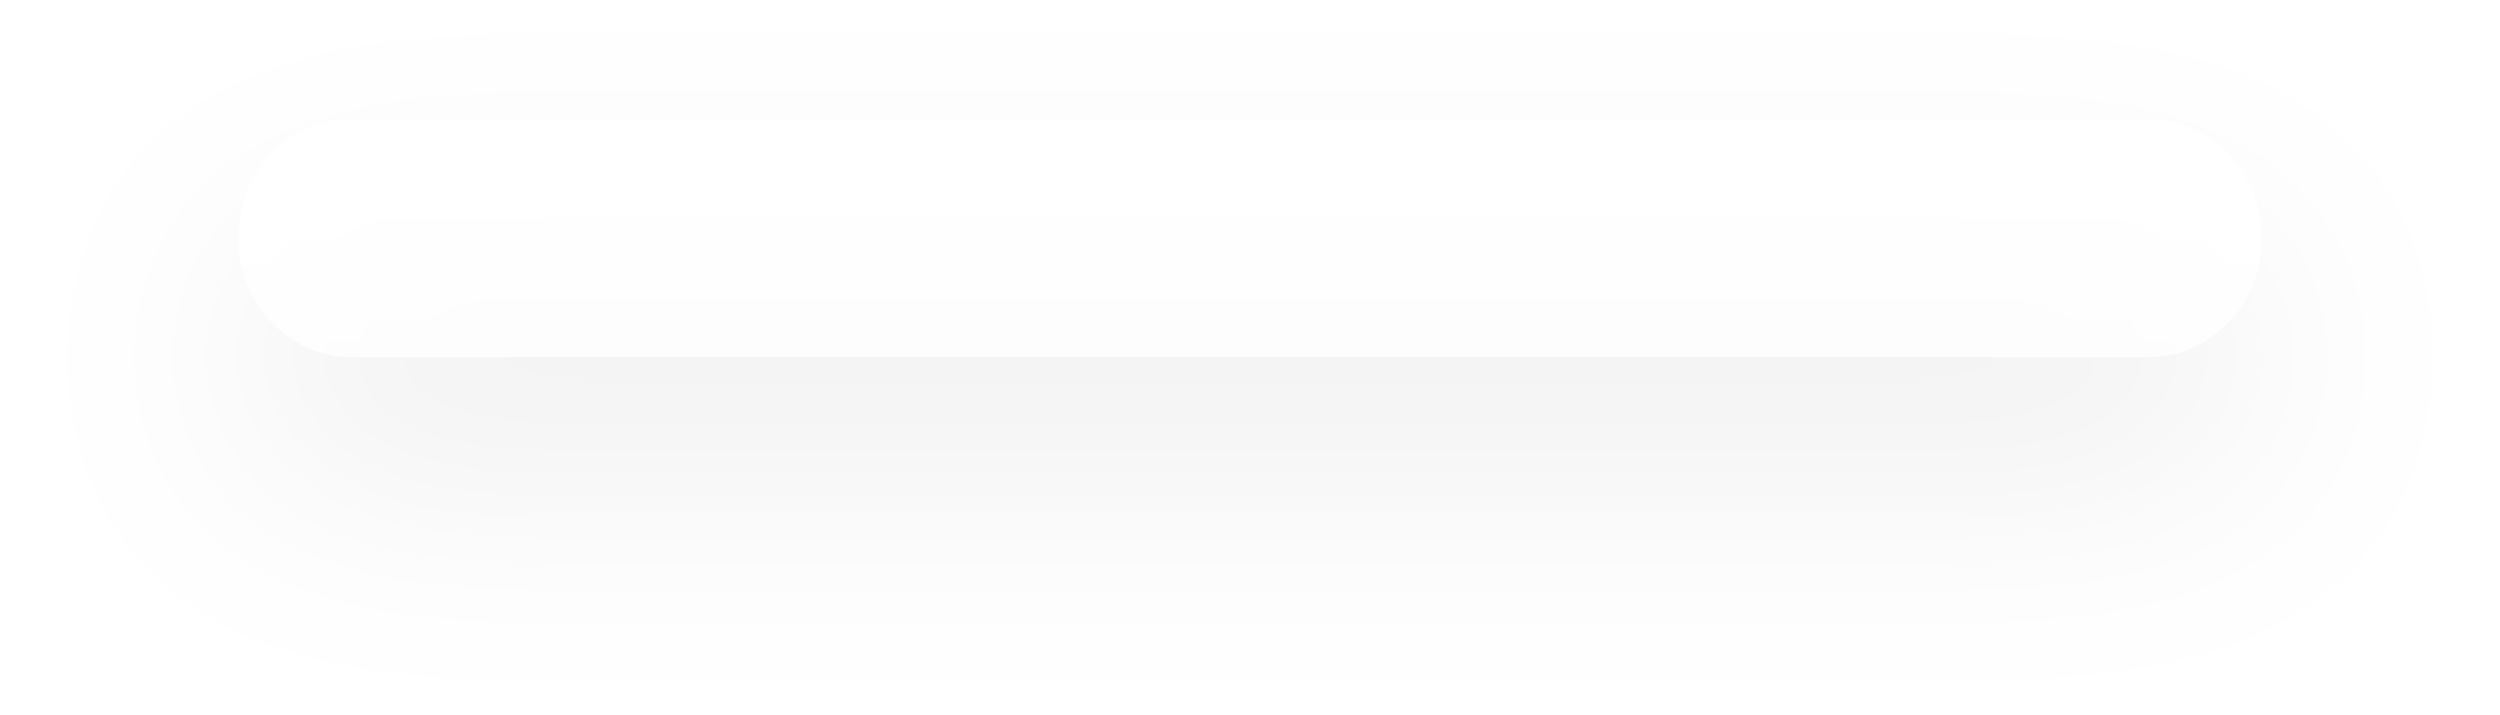
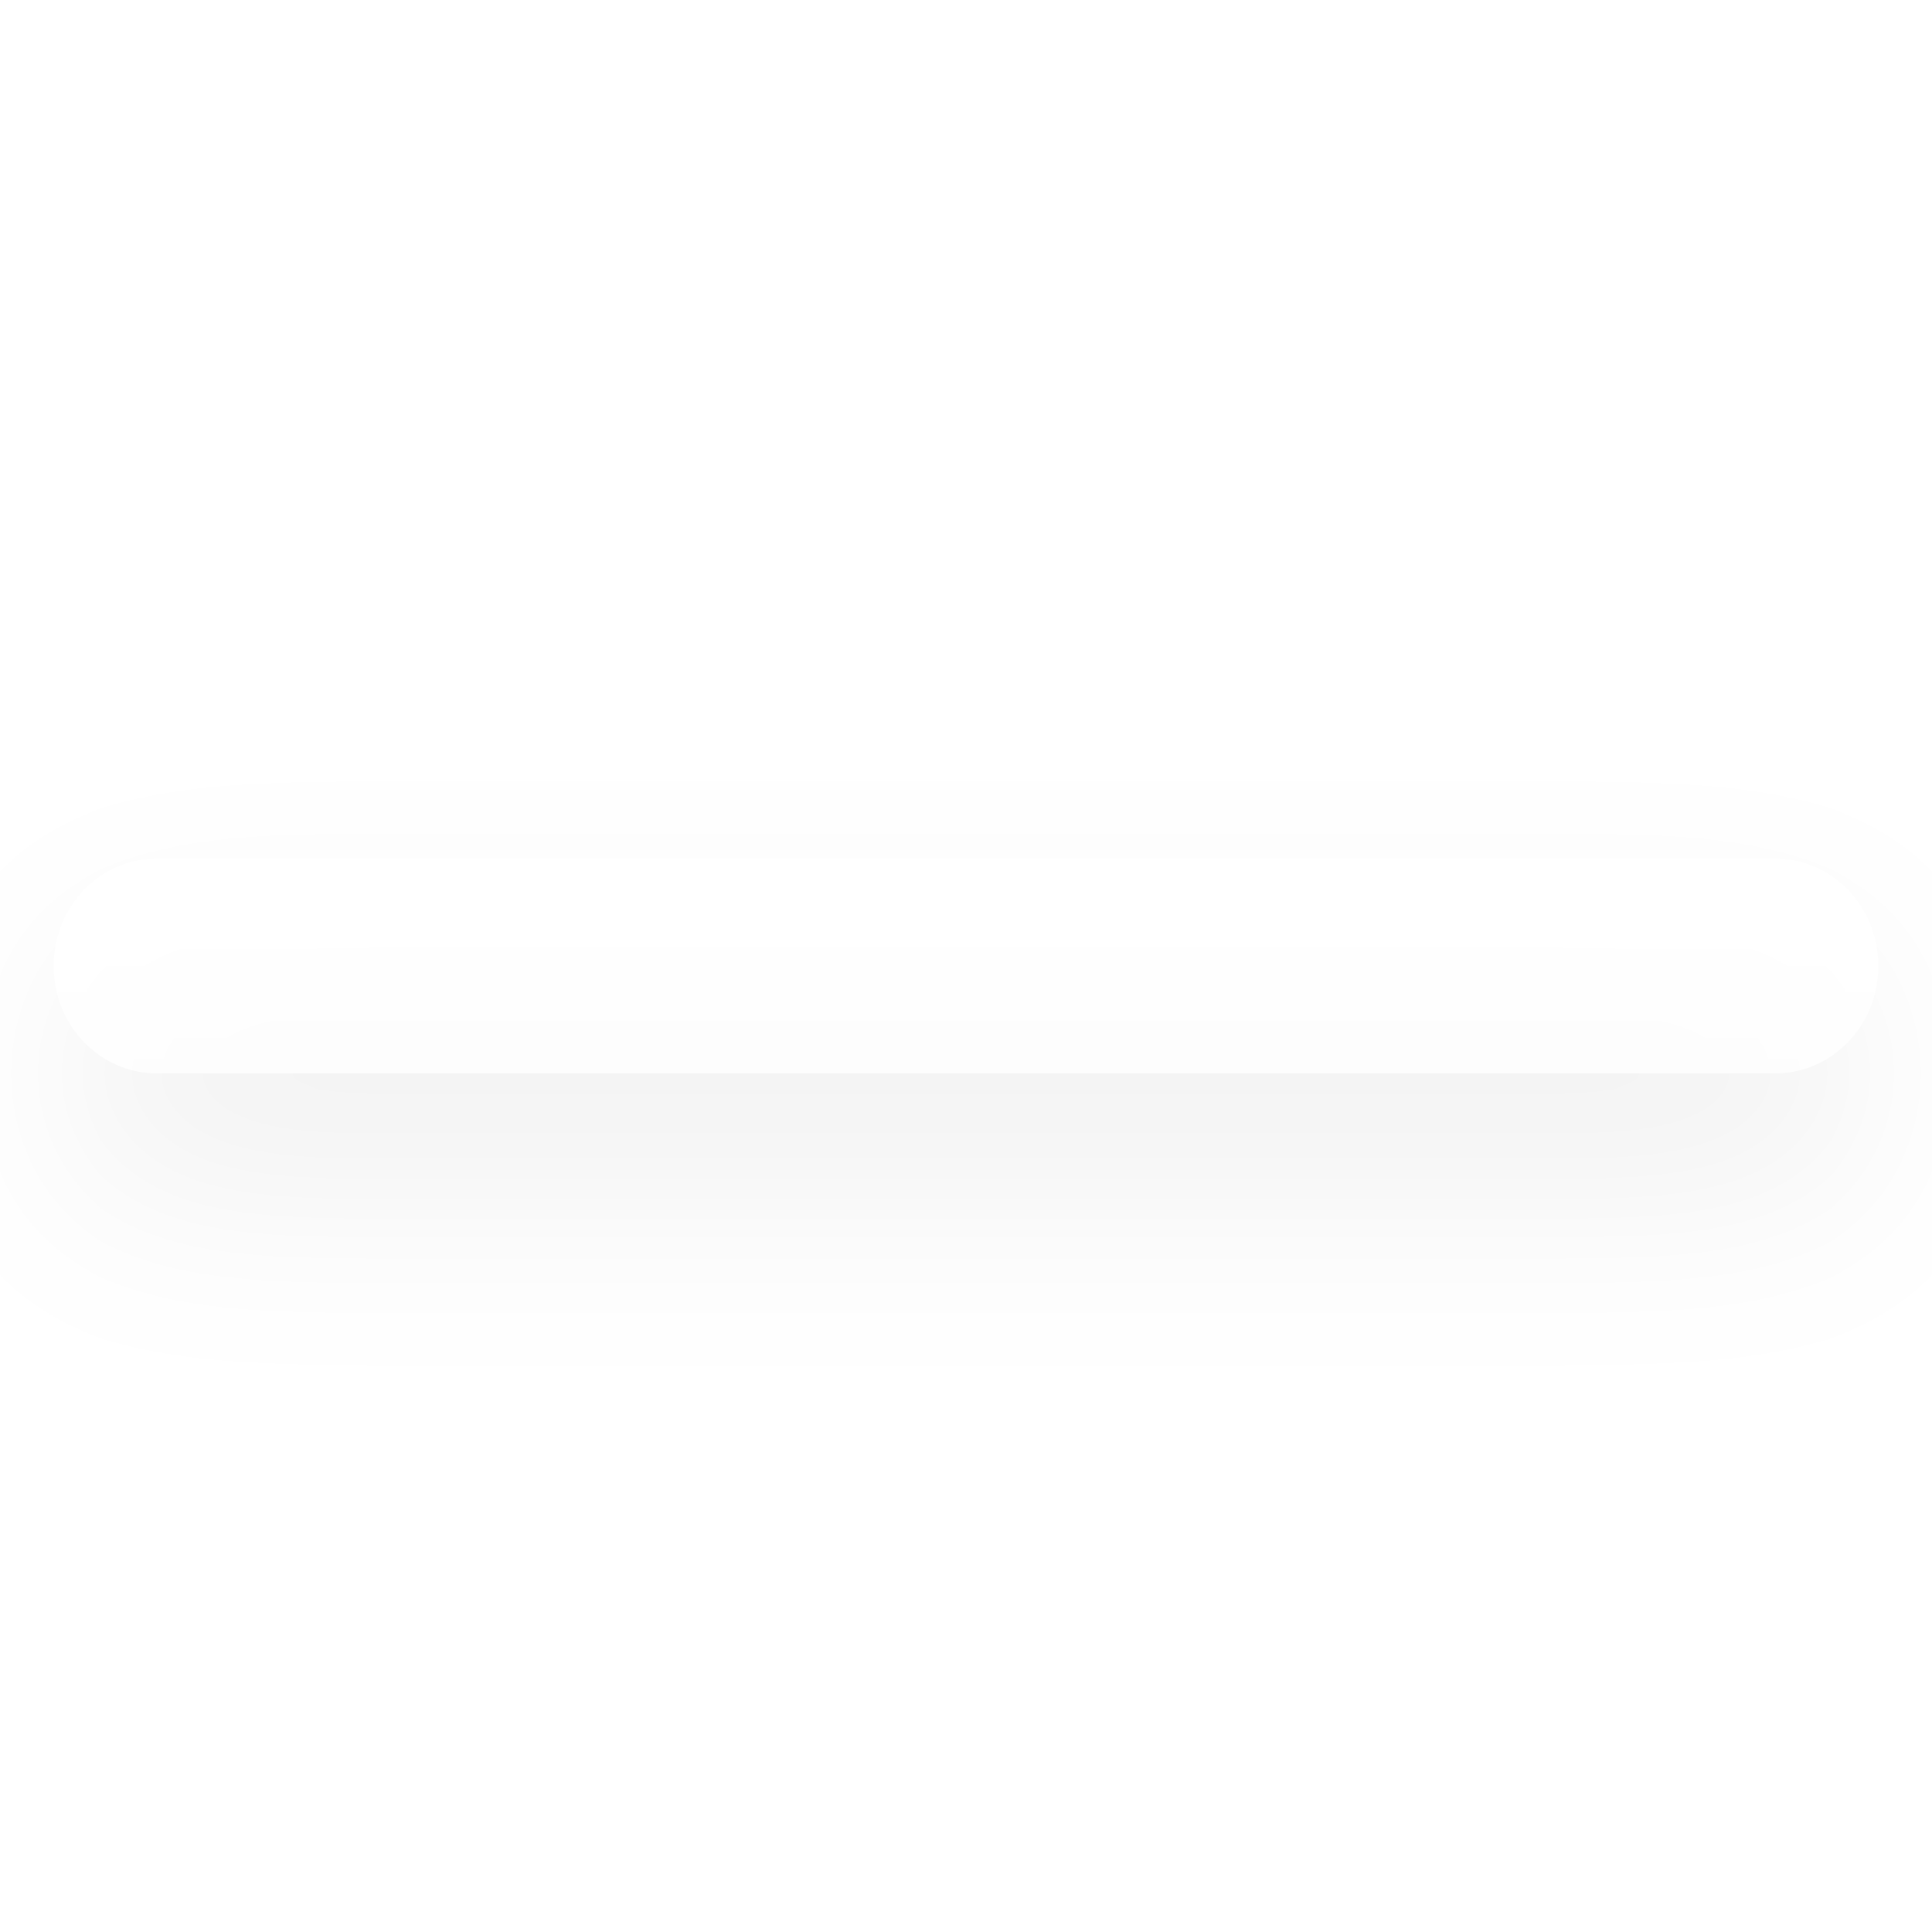
- <svg xmlns="http://www.w3.org/2000/svg" xmlns:xlink="http://www.w3.org/1999/xlink" width="42px" height="12px" viewBox="0 0 42 12" version="1.1">
+ <svg xmlns="http://www.w3.org/2000/svg" xmlns:xlink="http://www.w3.org/1999/xlink" width="36px" height="36px" viewBox="0 0 36 36" version="1.1">
  <defs>
    <linearGradient x1="50%" y1="0%" x2="50%" y2="100%" id="linearGradient-1">
      <stop stop-color="#FFFFFF" offset="0%" />
      <stop stop-color="#FFFFFF" stop-opacity="0.8" offset="100%" />
    </linearGradient>
    <path d="M33.085,16 C34.142,16 35,16.895 35,18 C35,19.054 34.219,19.918 33.227,19.995 L33.085,20 L2.915,20 C1.858,20 1,19.105 1,18 C1,16.946 1.781,16.082 2.773,16.005 L2.915,16 L33.085,16 Z" id="path-2" />
    <filter x="-20.6%" y="-125.0%" width="141.2%" height="450.0%" filterUnits="objectBoundingBox" id="filter-3">
      <feOffset dx="0" dy="2" in="SourceAlpha" result="shadowOffsetOuter1" />
      <feGaussianBlur stdDeviation="2" in="shadowOffsetOuter1" result="shadowBlurOuter1" />
      <feColorMatrix values="0 0 0 0 0   0 0 0 0 0   0 0 0 0 0  0 0 0 0.06 0" type="matrix" in="shadowBlurOuter1" />
    </filter>
  </defs>
  <g id="终版" stroke="none" stroke-width="1" fill="none" fill-rule="evenodd">
-     <g id="首页" transform="translate(-1376, -442)">
-       <g id="1备份-15" transform="translate(1090, 366)">
-         <g id="icon/代码项目" transform="translate(269, 42)">
-           <g id="出库设备数" transform="translate(20, 20)">
-             <g id="直线-8备份-8">
-               <use fill="black" fill-opacity="1" filter="url(#filter-3)" xlink:href="#path-2" />
-               <use fill="url(#linearGradient-1)" fill-rule="evenodd" xlink:href="#path-2" />
-             </g>
-             <rect id="矩形" fill="#D8D8D8" opacity="0" x="0" y="2.84217094e-14" width="36" height="36" />
-           </g>
-         </g>
+     <g id="出库设备数">
+       <g id="直线-8备份-8">
+         <use fill="black" fill-opacity="1" filter="url(#filter-3)" xlink:href="#path-2" />
+         <use fill="url(#linearGradient-1)" fill-rule="evenodd" xlink:href="#path-2" />
      </g>
+       <rect id="矩形" fill="#D8D8D8" opacity="0" x="0" y="2.84217094e-14" width="36" height="36" />
    </g>
  </g>
</svg>
